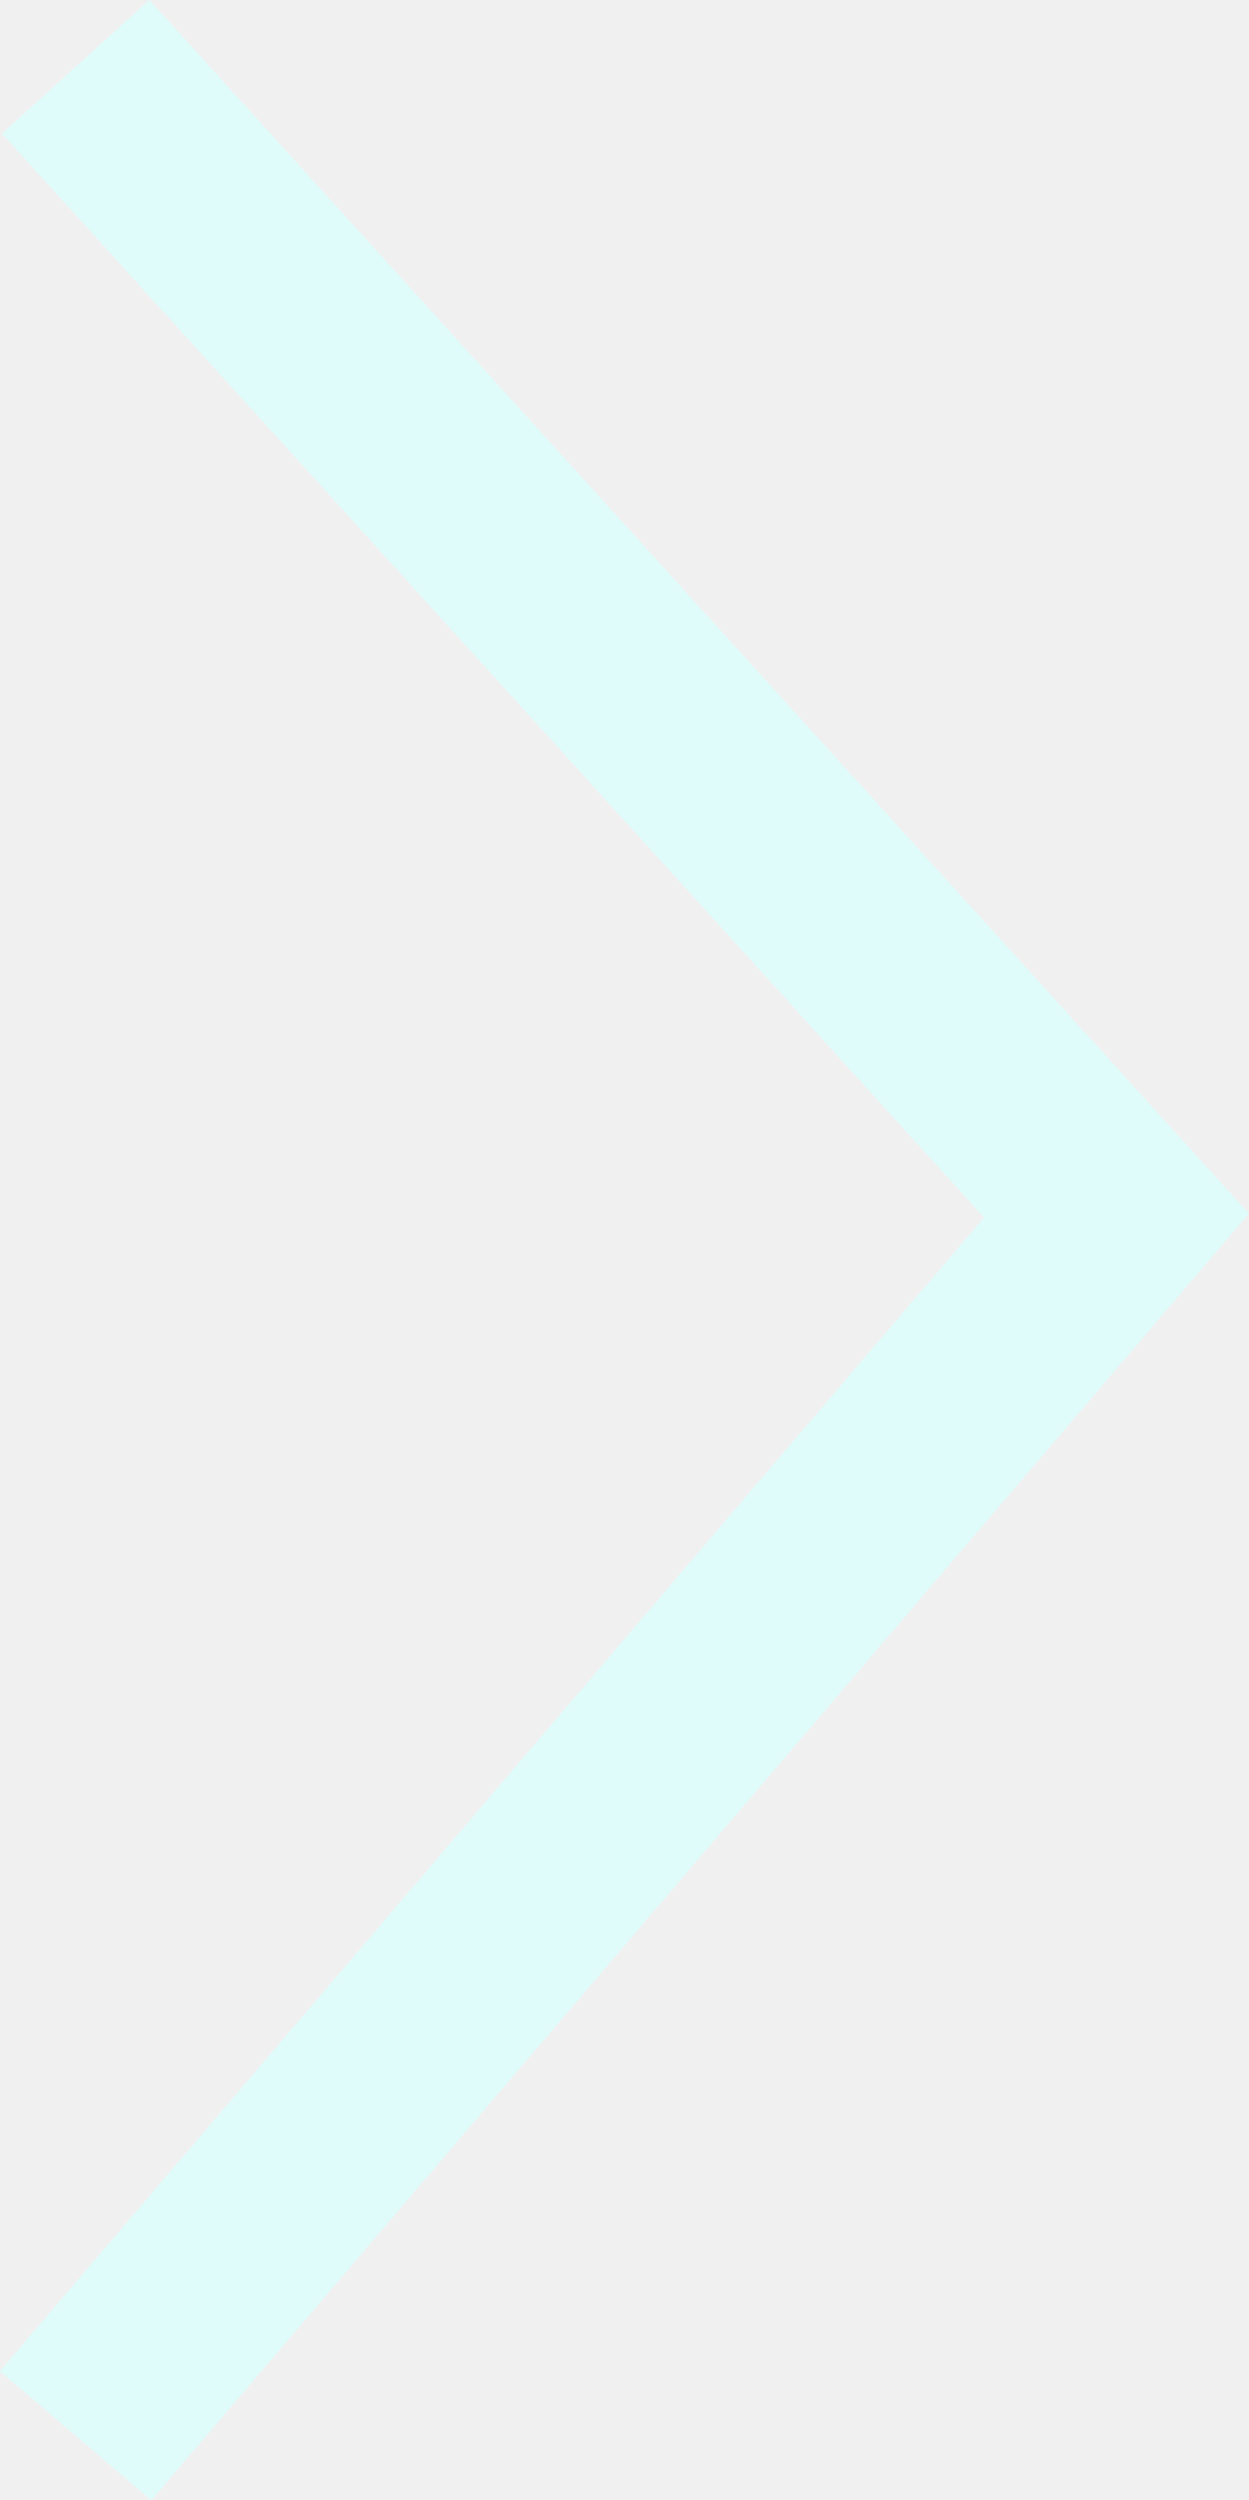
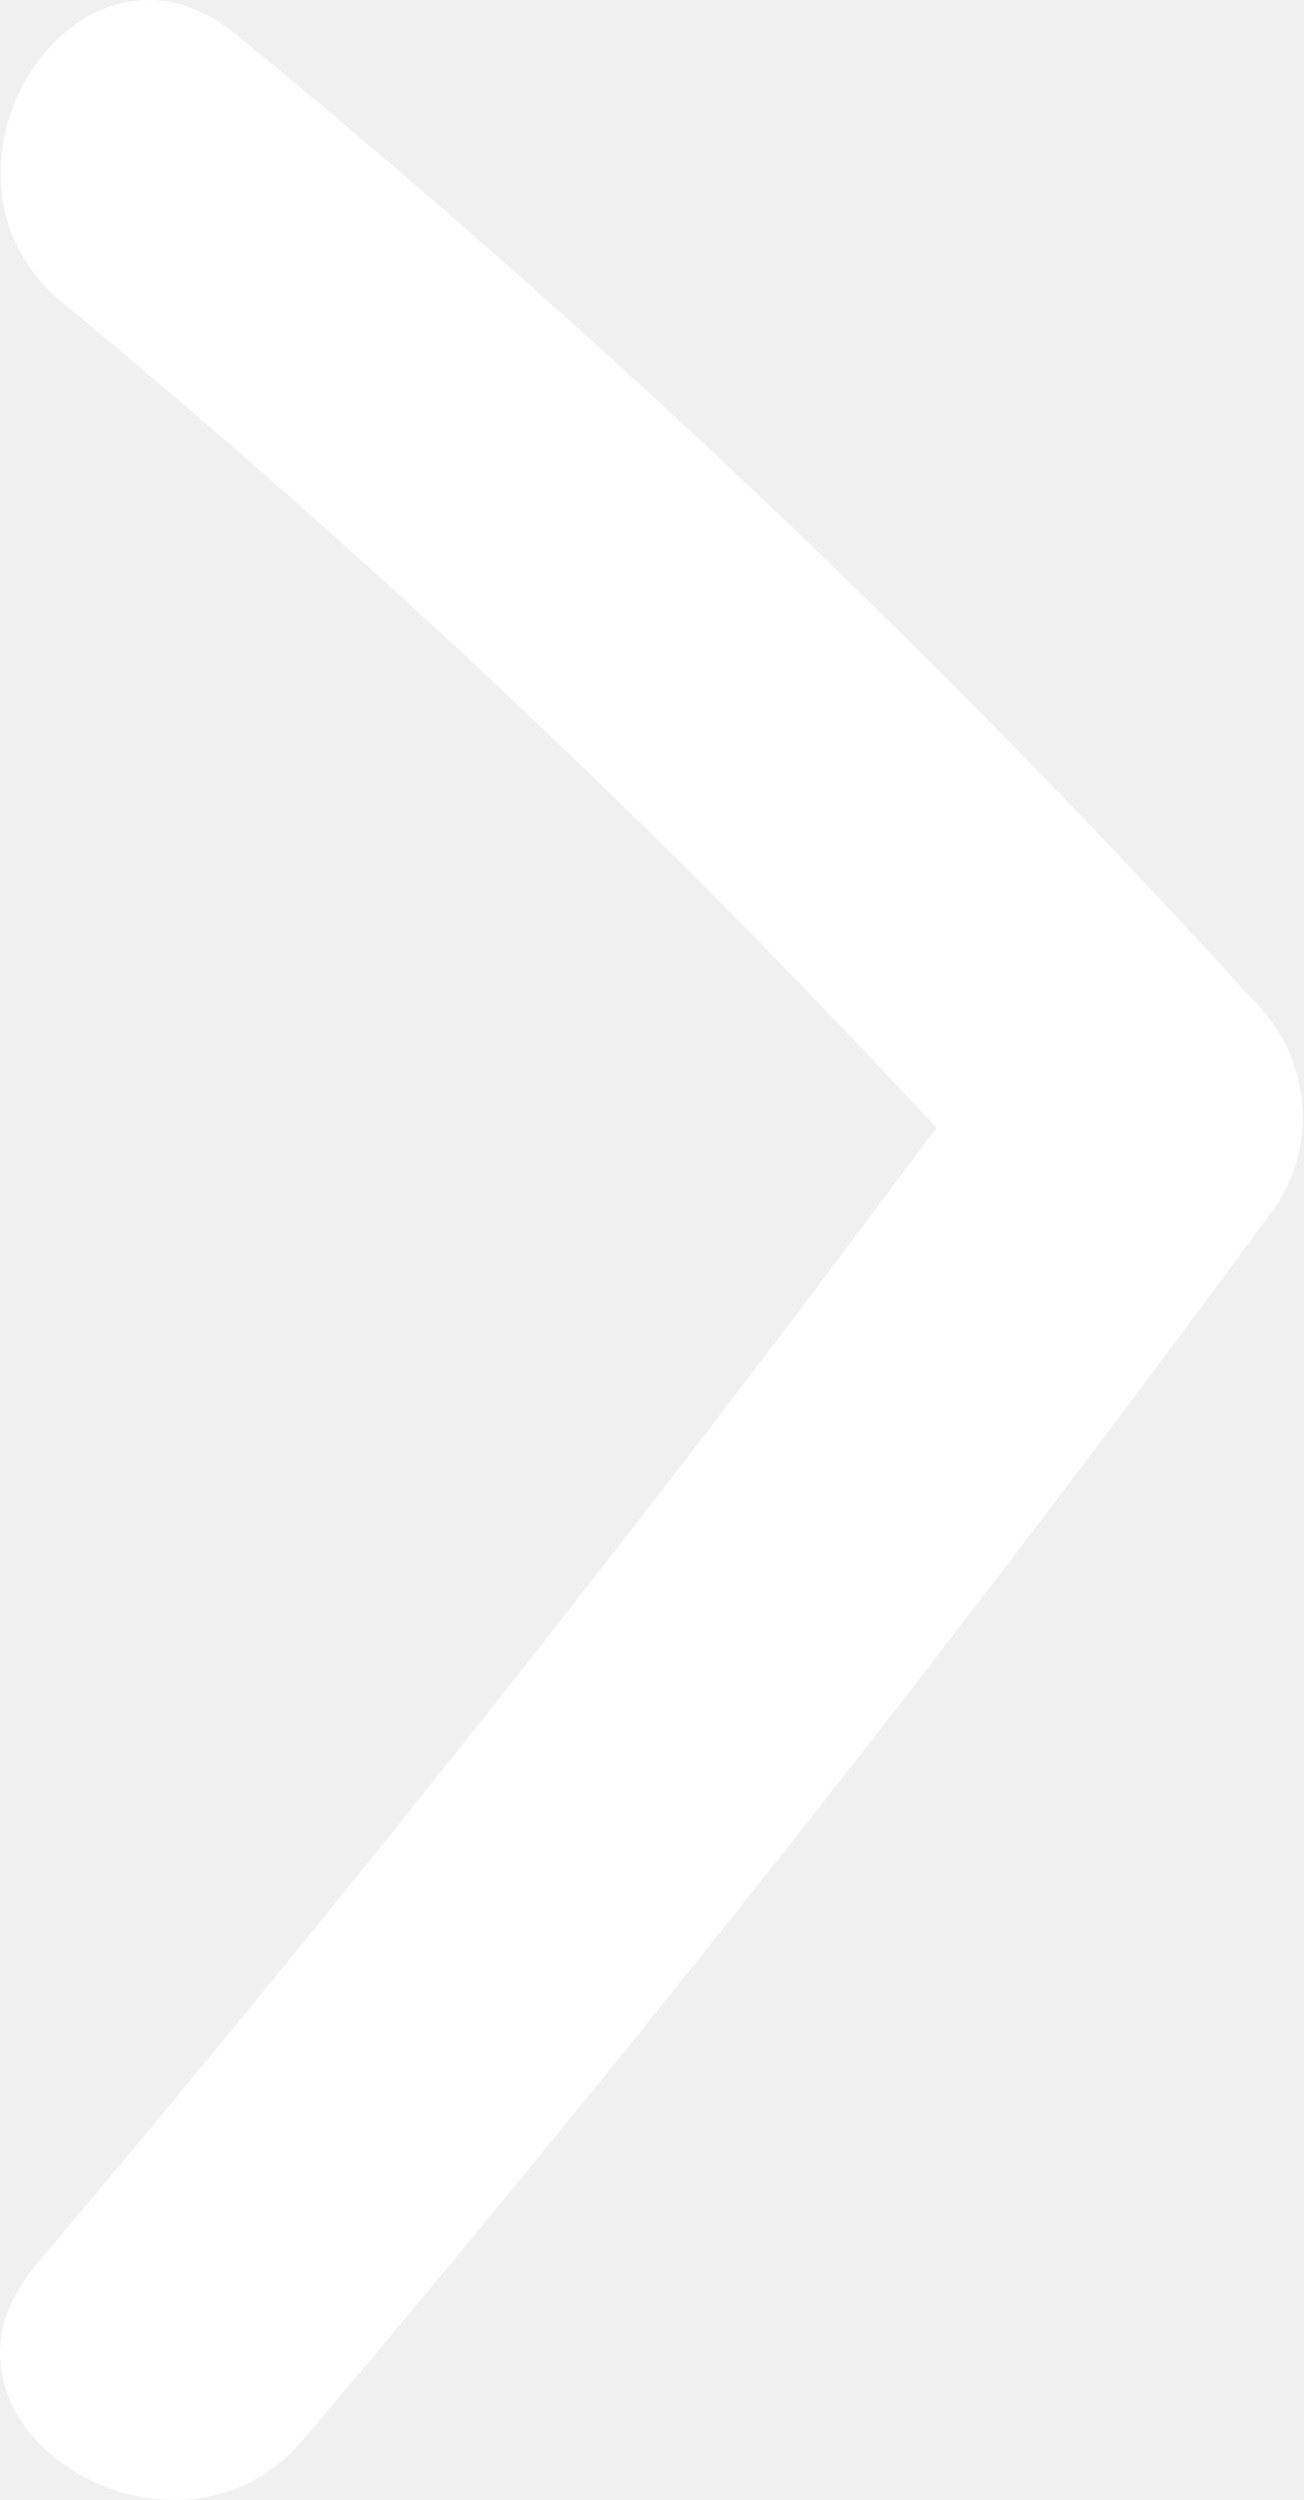
- <svg xmlns="http://www.w3.org/2000/svg" width="25.115" height="50.272" viewBox="0 0 25.115 50.272">
-   <path id="Path_55" data-name="Path 55" d="M4222.767,2090.777l20.93,23.1-20.93,24.536" transform="translate(-4221.246 -2089.434)" fill="none" stroke="#dffcfb" stroke-width="4" />
+ <svg xmlns="http://www.w3.org/2000/svg" width="40.784" height="78.246" viewBox="0 0 40.784 78.246">
+   <path id="Path_172" data-name="Path 172" d="M238.111,76.346q15.911-18.8,30.477-38.662a5.061,5.061,0,0,0-.494-6.089,300.906,300.906,0,0,0-32.081-30.5c-4.969-4.088-10.372,4.335-5.448,8.385A281.861,281.861,0,0,1,257.913,35.3q-13.528,18.242-28.187,35.6c-4.152,4.906,4.276,10.3,8.385,5.448" transform="translate(-228.606 -0.003)" fill="#fff" />
</svg>
